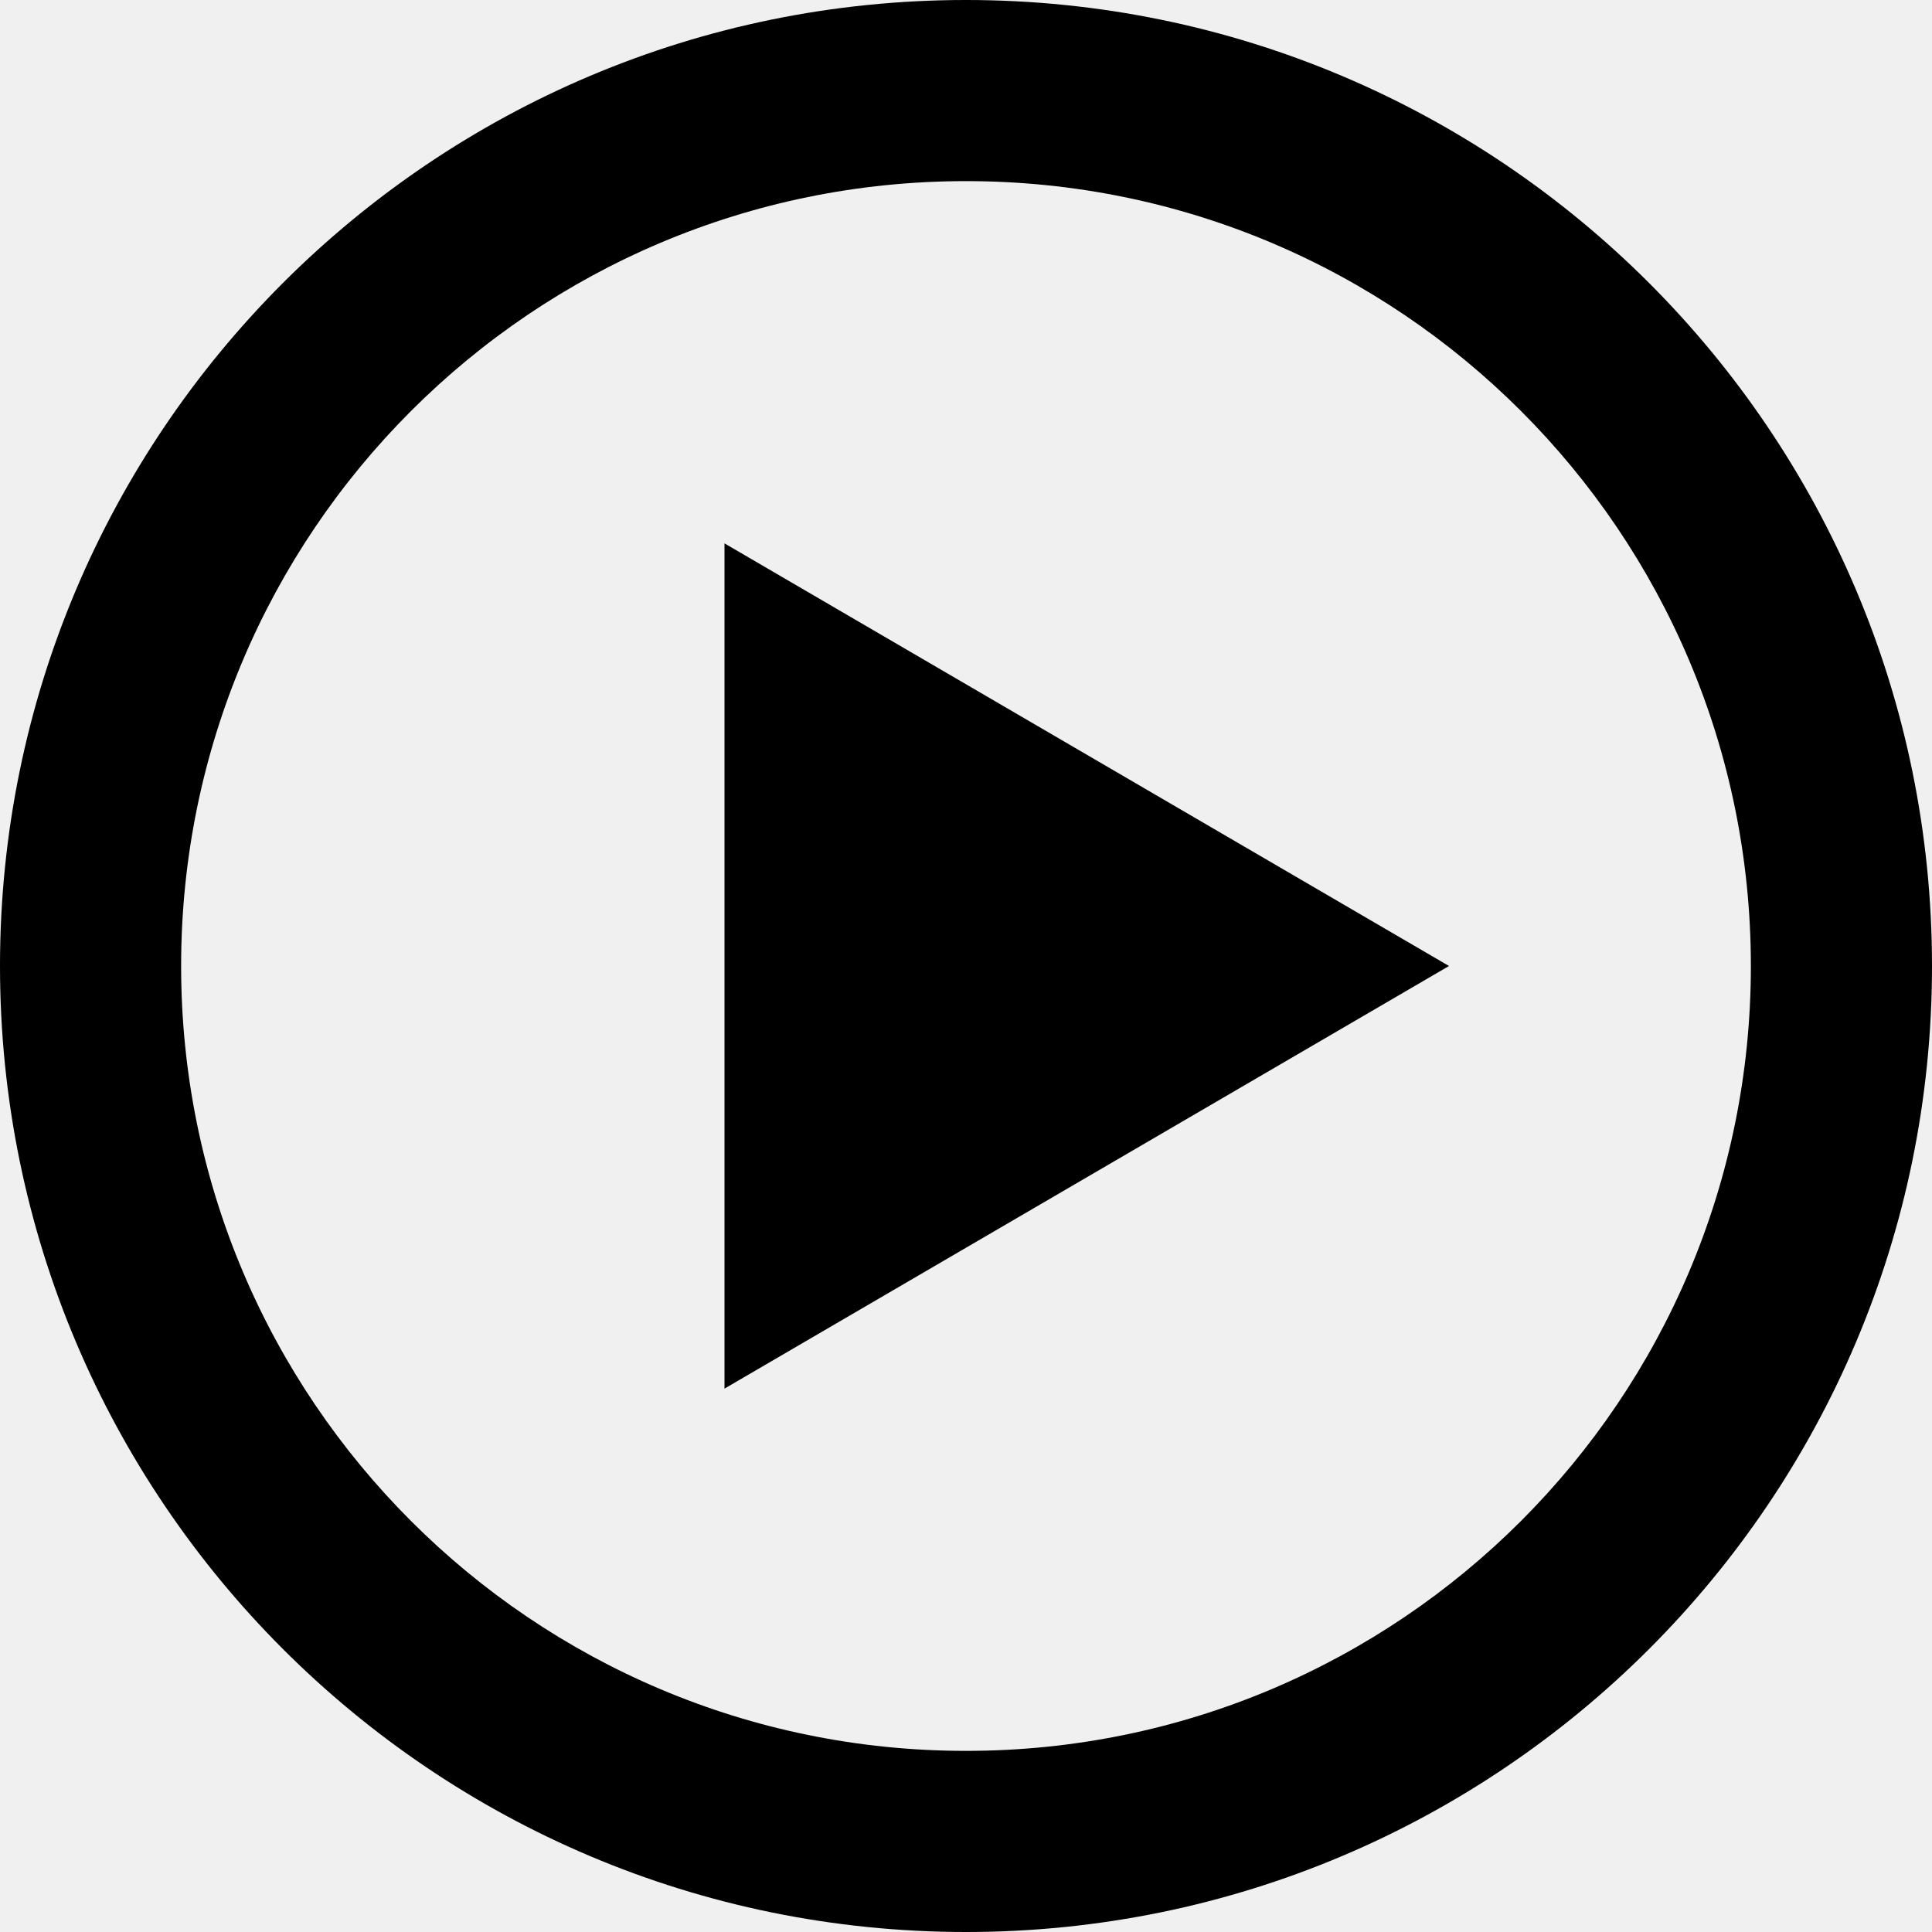
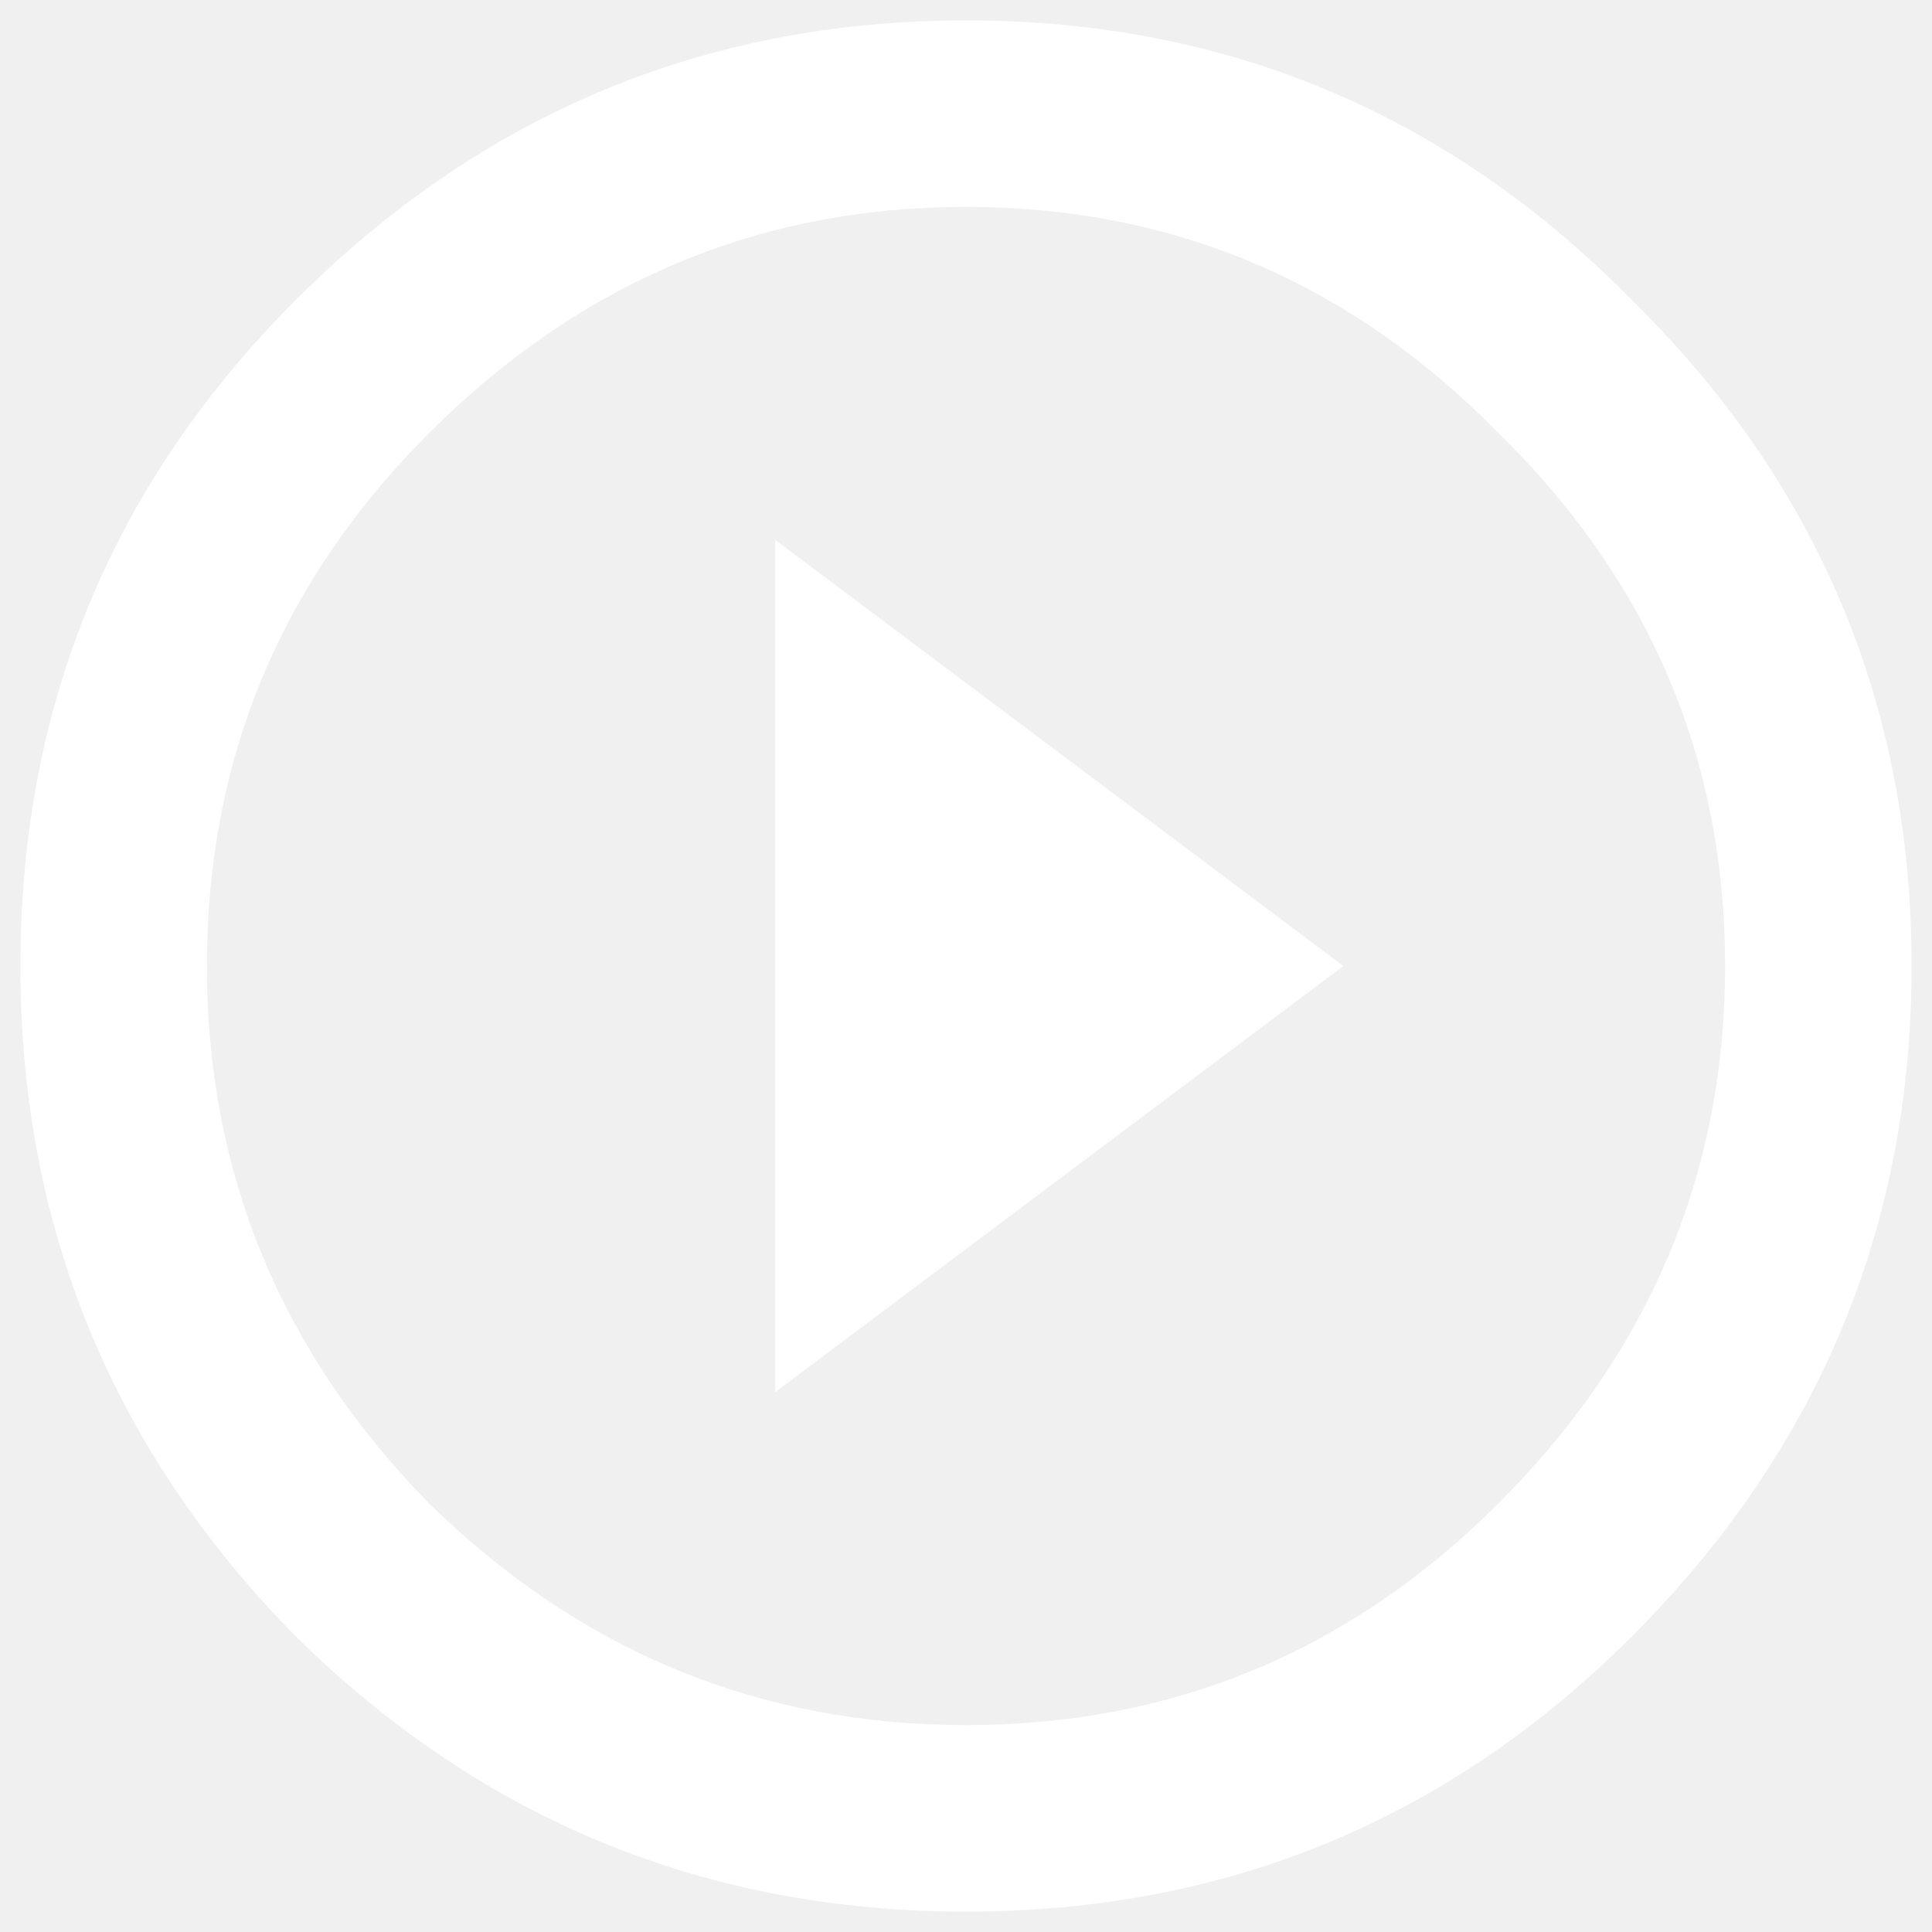
- <svg xmlns="http://www.w3.org/2000/svg" version="1.1" width="16" height="16" viewBox="0 0 16 16">
-   <path fill="#000000" d="M8 0c-4.418 0-8 3.582-8 8s3.582 8 8 8 8-3.582 8-8-3.582-8-8-8zM8 14.5c-3.59 0-6.5-2.91-6.5-6.5s2.91-6.5 6.5-6.5 6.5 2.91 6.5 6.5-2.91 6.5-6.5 6.5zM6 4.5l6 3.5-6 3.5z" />
+ <svg xmlns="http://www.w3.org/2000/svg" width="34" height="34" viewBox="0 0 34 34" fill="none">
+   <path d="M7.547 26.453C10.203 29.057 13.354 30.359 17 30.359C20.646 30.359 23.771 29.057 26.375 26.453C29.031 23.797 30.359 20.646 30.359 17C30.359 13.354 29.031 10.229 26.375 7.625C23.771 4.969 20.646 3.641 17 3.641C13.354 3.641 10.203 4.969 7.547 7.625C4.943 10.229 3.641 13.354 3.641 17C3.641 20.646 4.943 23.797 7.547 26.453ZM5.203 5.281C8.484 2 12.417 0.359 17 0.359C21.583 0.359 25.49 2 28.719 5.281C32 8.51 33.641 12.417 33.641 17C33.641 21.583 32 25.516 28.719 28.797C25.49 32.026 21.583 33.641 17 33.641C12.417 33.641 8.484 32.026 5.203 28.797C1.974 25.516 0.359 21.583 0.359 17C0.359 12.417 1.974 8.51 5.203 5.281ZM13.641 24.5V9.5L23.641 17L13.641 24.5Z" fill="white" />
</svg>
